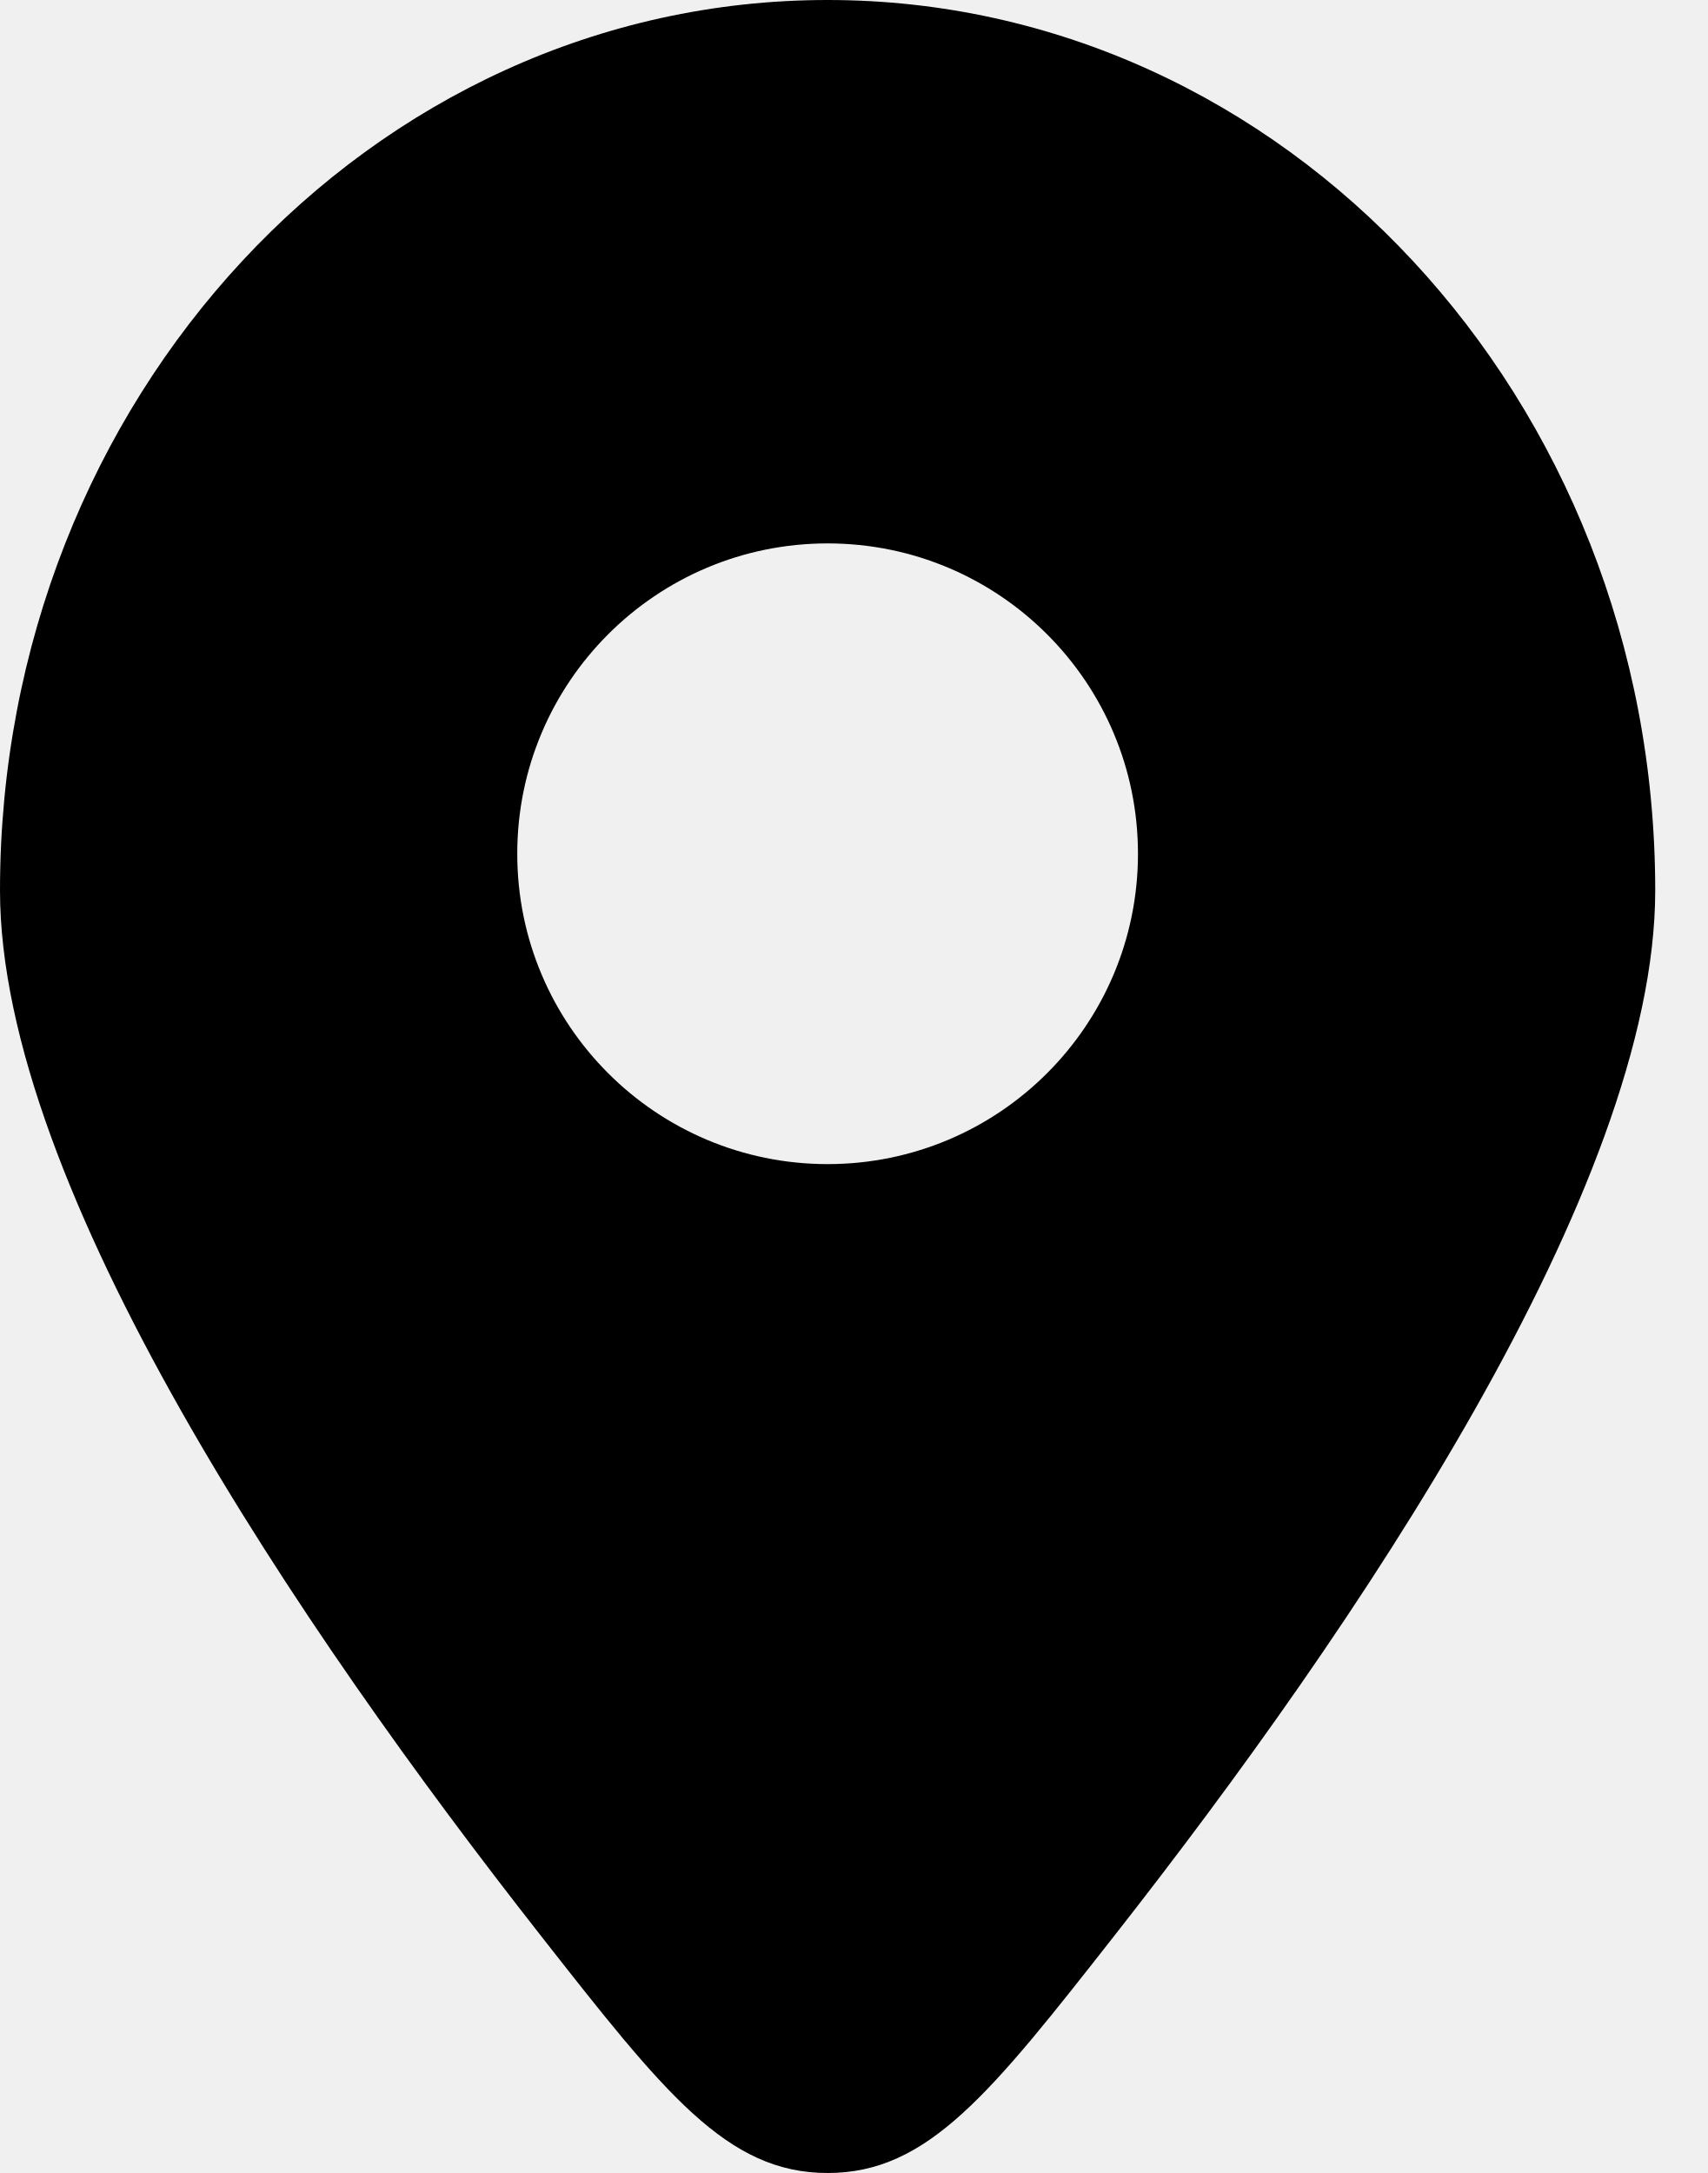
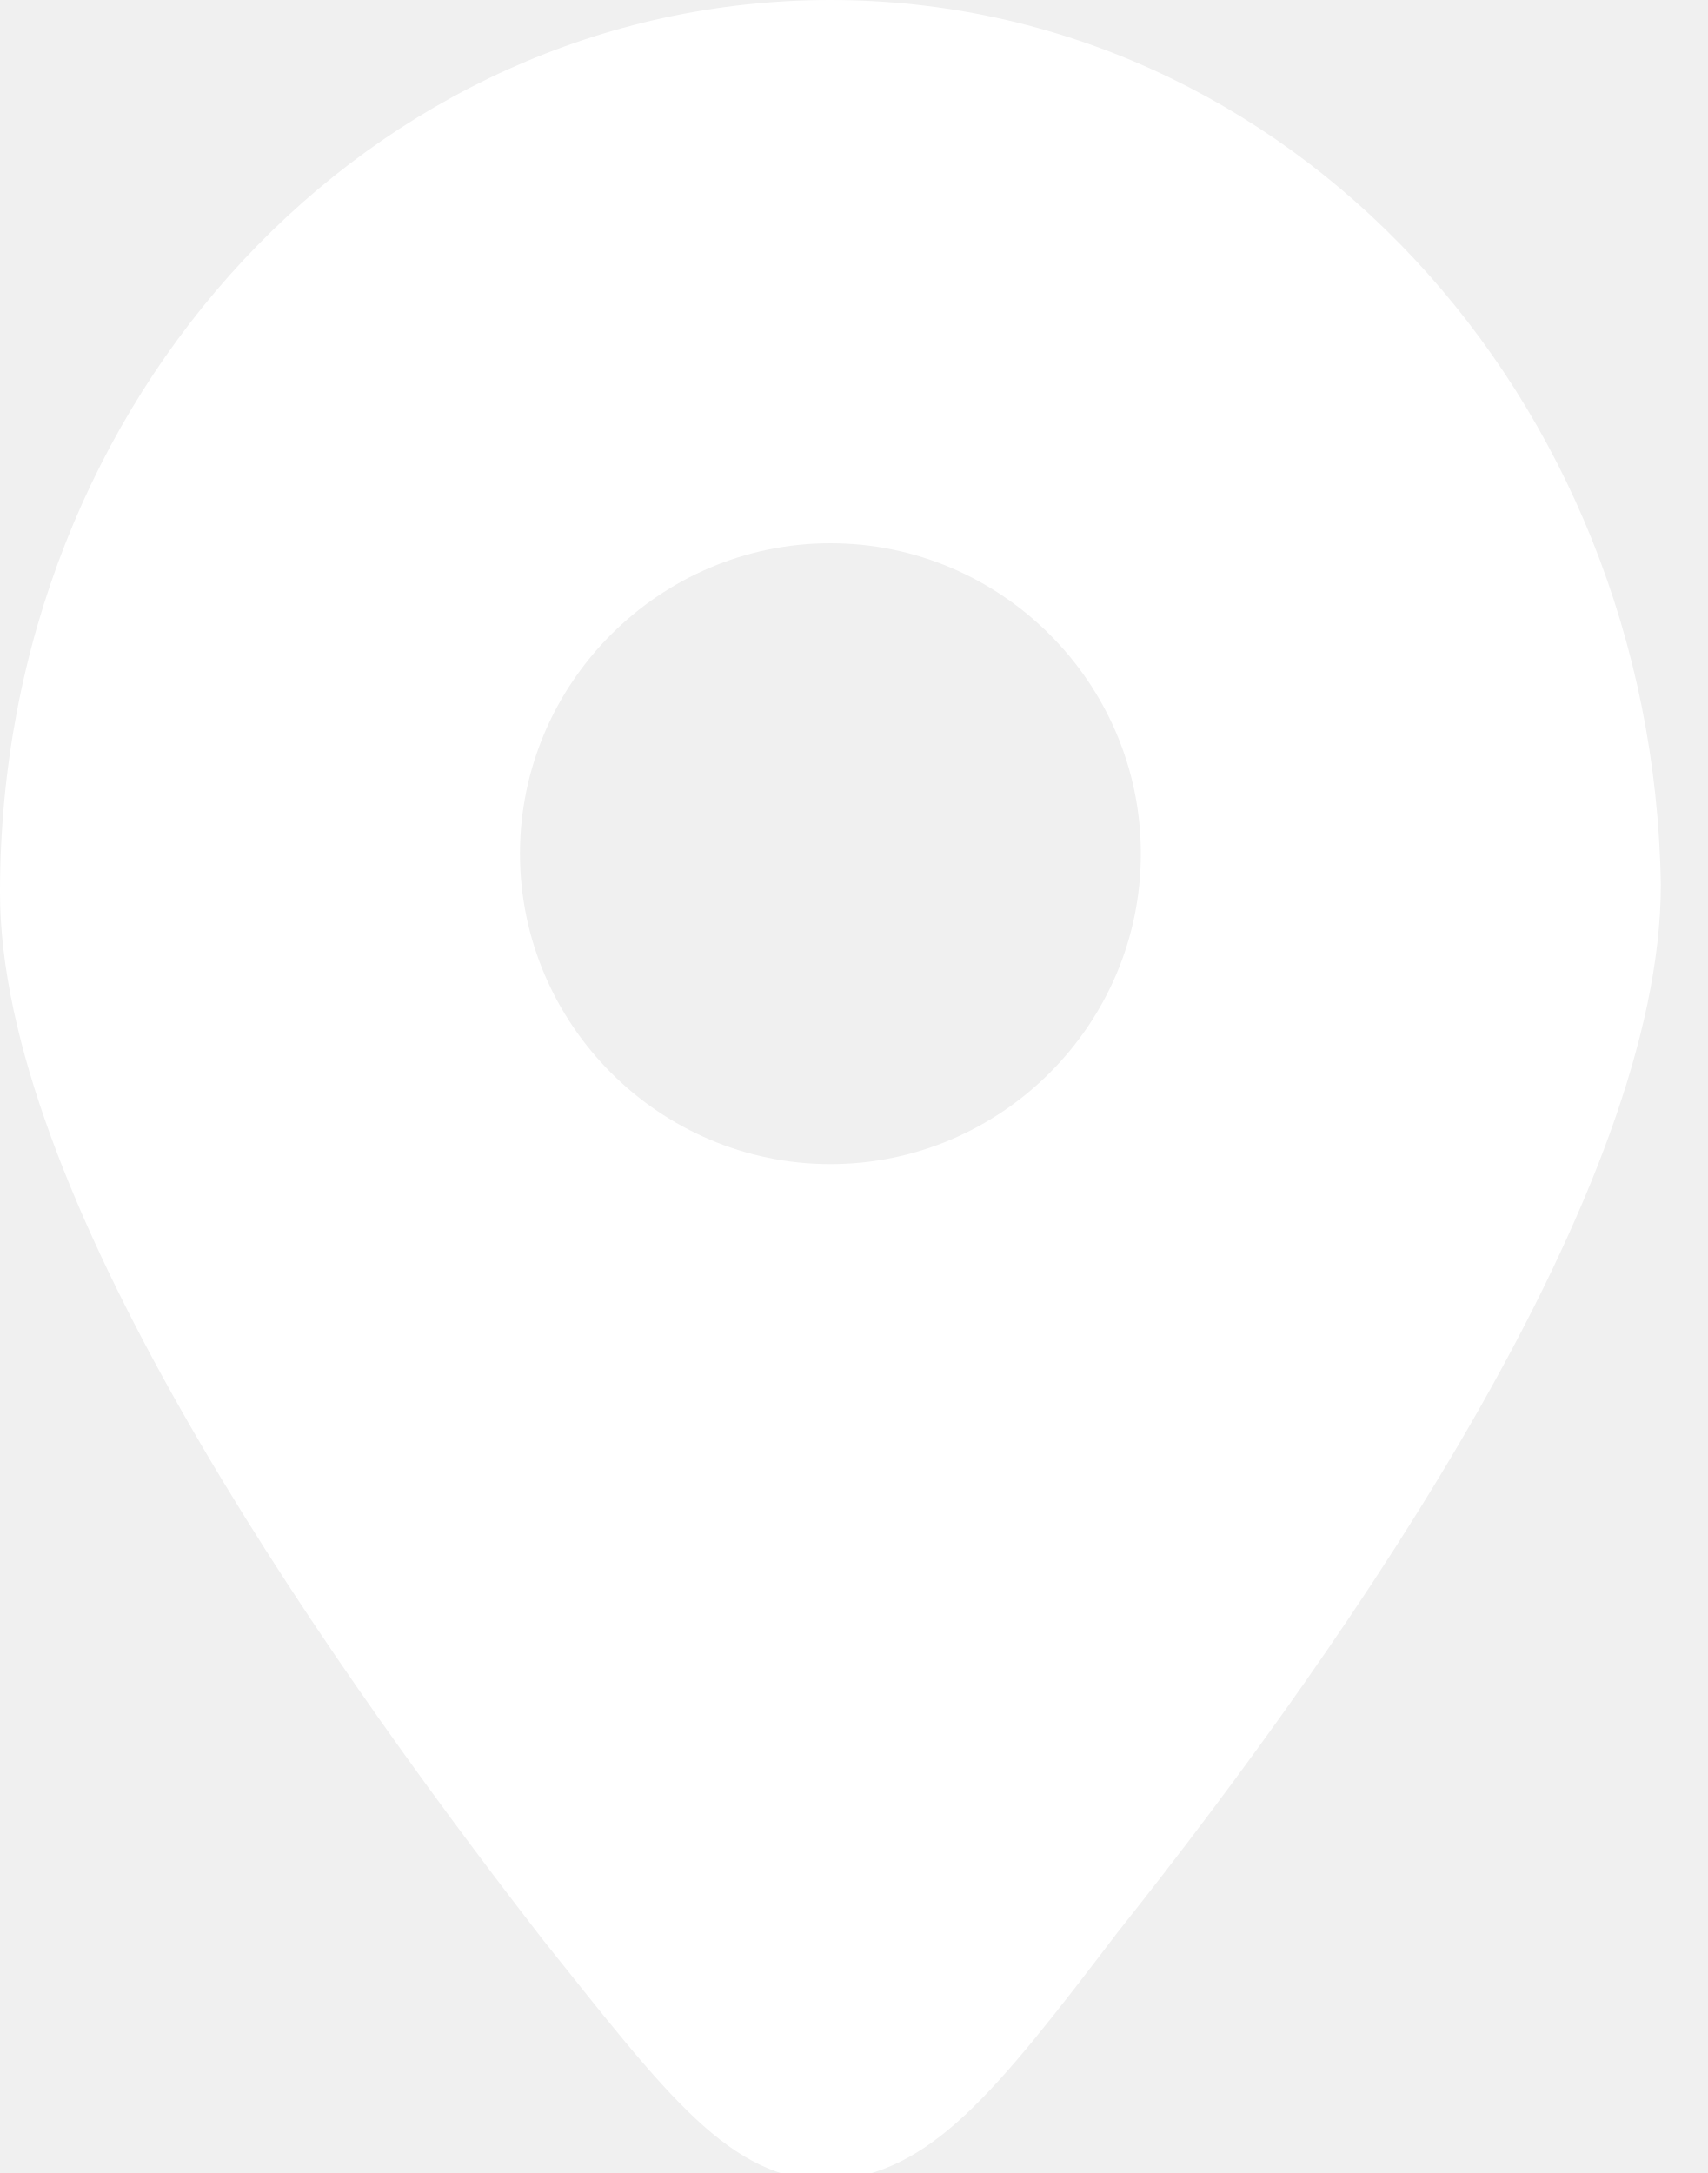
- <svg xmlns="http://www.w3.org/2000/svg" width="22" height="28" viewBox="0 0 22 28" fill="none">
-   <path id="Vector" fill-rule="evenodd" clip-rule="evenodd" d="M14.371 24.927C17.45 21.001 21.328 15.297 21.328 11.475C21.328 5.138 16.553 0 10.664 0C4.774 0 0 5.138 0 11.475C0 15.297 3.878 21.001 6.957 24.927C8.563 26.976 9.367 28 10.664 28C11.961 28 12.764 26.976 14.371 24.927ZM10.664 15C8.455 15 6.665 13.21 6.665 11.001C6.665 8.792 8.455 7.002 10.664 7.002C12.873 7.002 14.663 8.792 14.663 11.001C14.663 13.21 12.873 15 10.664 15Z" fill="black" />
+ <svg xmlns="http://www.w3.org/2000/svg" version="1.1" id="Layer_1" x="0px" y="0px" viewBox="0 0 22 28" style="enable-background:new 0 0 22 28;" xml:space="preserve">
+   <style type="text/css">
+ 	.st0{fill-rule:evenodd;clip-rule:evenodd;fill:#FFFFFF;}
+ </style>
+   <path id="Vector" class="st0" d="M14.4,24.9c3.1-3.9,7-9.6,7-13.5C21.3,5.1,16.6,0,10.7,0C4.8,0,0,5.1,0,11.5c0,3.8,3.9,9.5,7,13.5  c1.6,2,2.4,3.1,3.7,3.1C12,28,12.8,27,14.4,24.9z M10.7,15c-2.2,0-4-1.8-4-4c0-2.2,1.8-4,4-4c2.2,0,4,1.8,4,4  C14.7,13.2,12.9,15,10.7,15z" />
</svg>
